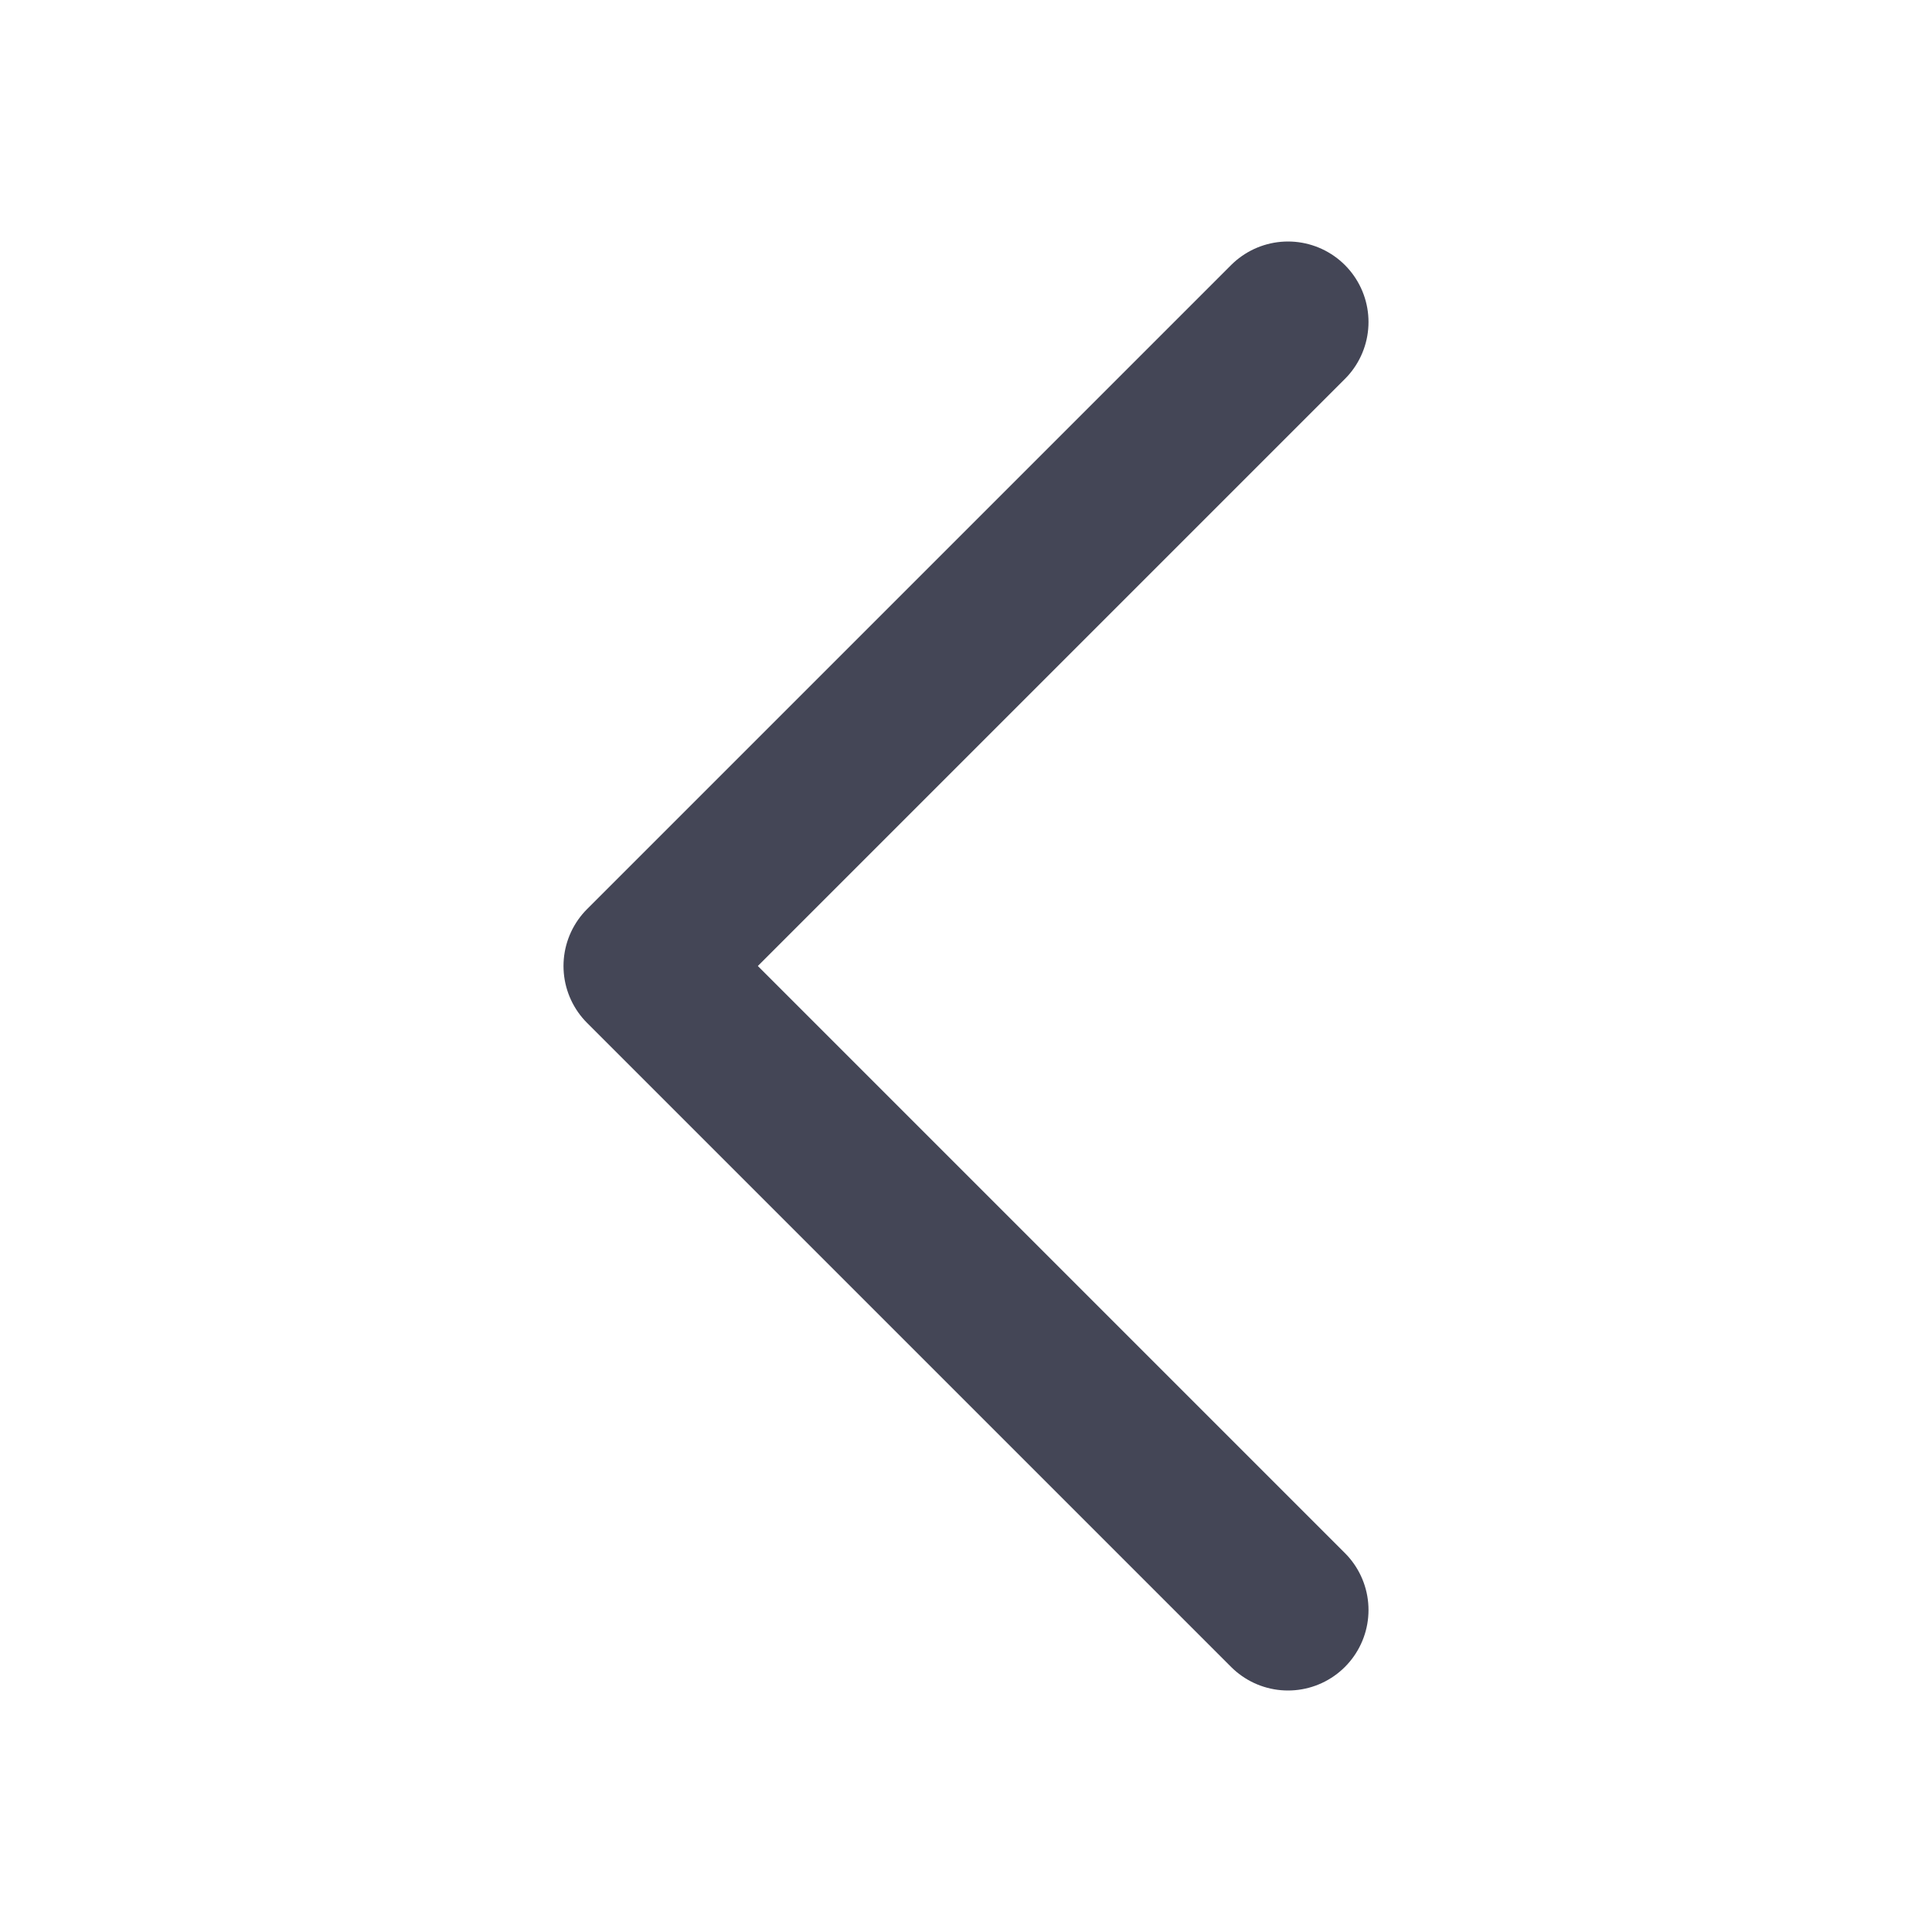
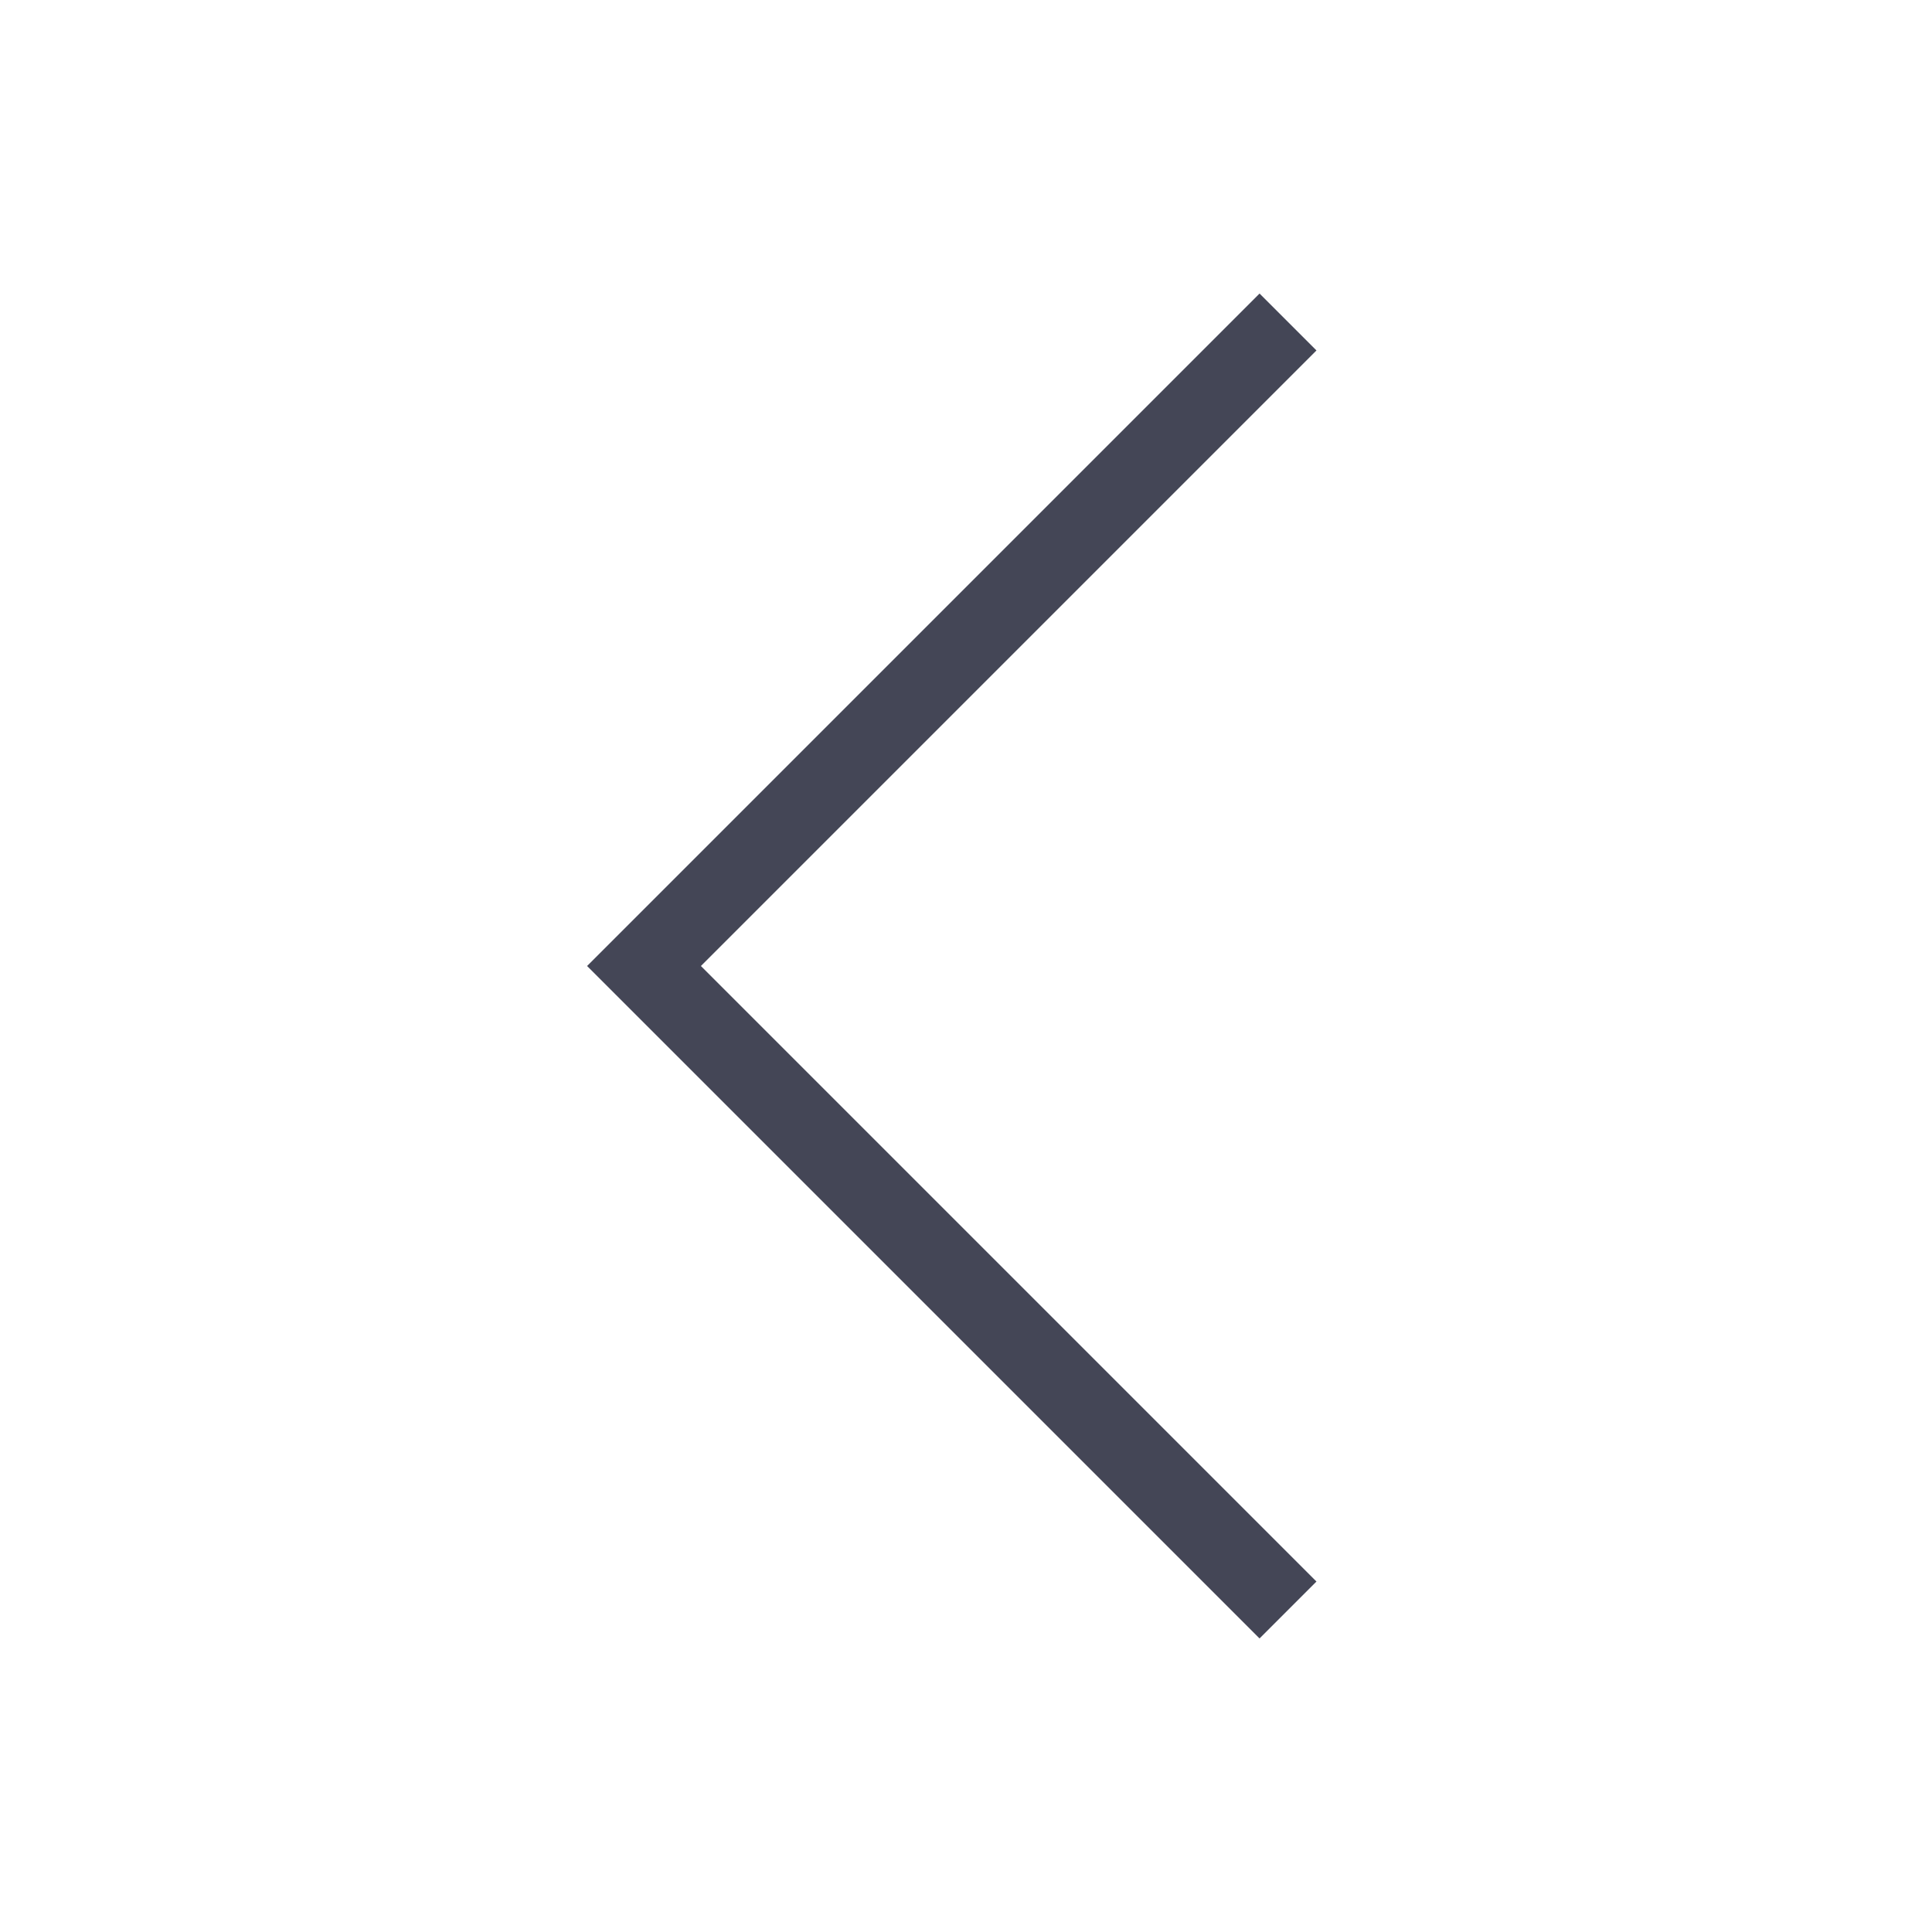
<svg xmlns="http://www.w3.org/2000/svg" width="24" height="24" viewBox="0 0 24 24" fill="none">
-   <path d="M16 4L8 12L16 20" stroke="#444656" stroke-width="2" stroke-linecap="round" stroke-linejoin="round" />
+   <path d="M16 4L8 12L16 20" stroke="#444656" strokeWidth="2" strokeLinecap="round" strokeLinejoin="round" />
</svg>
